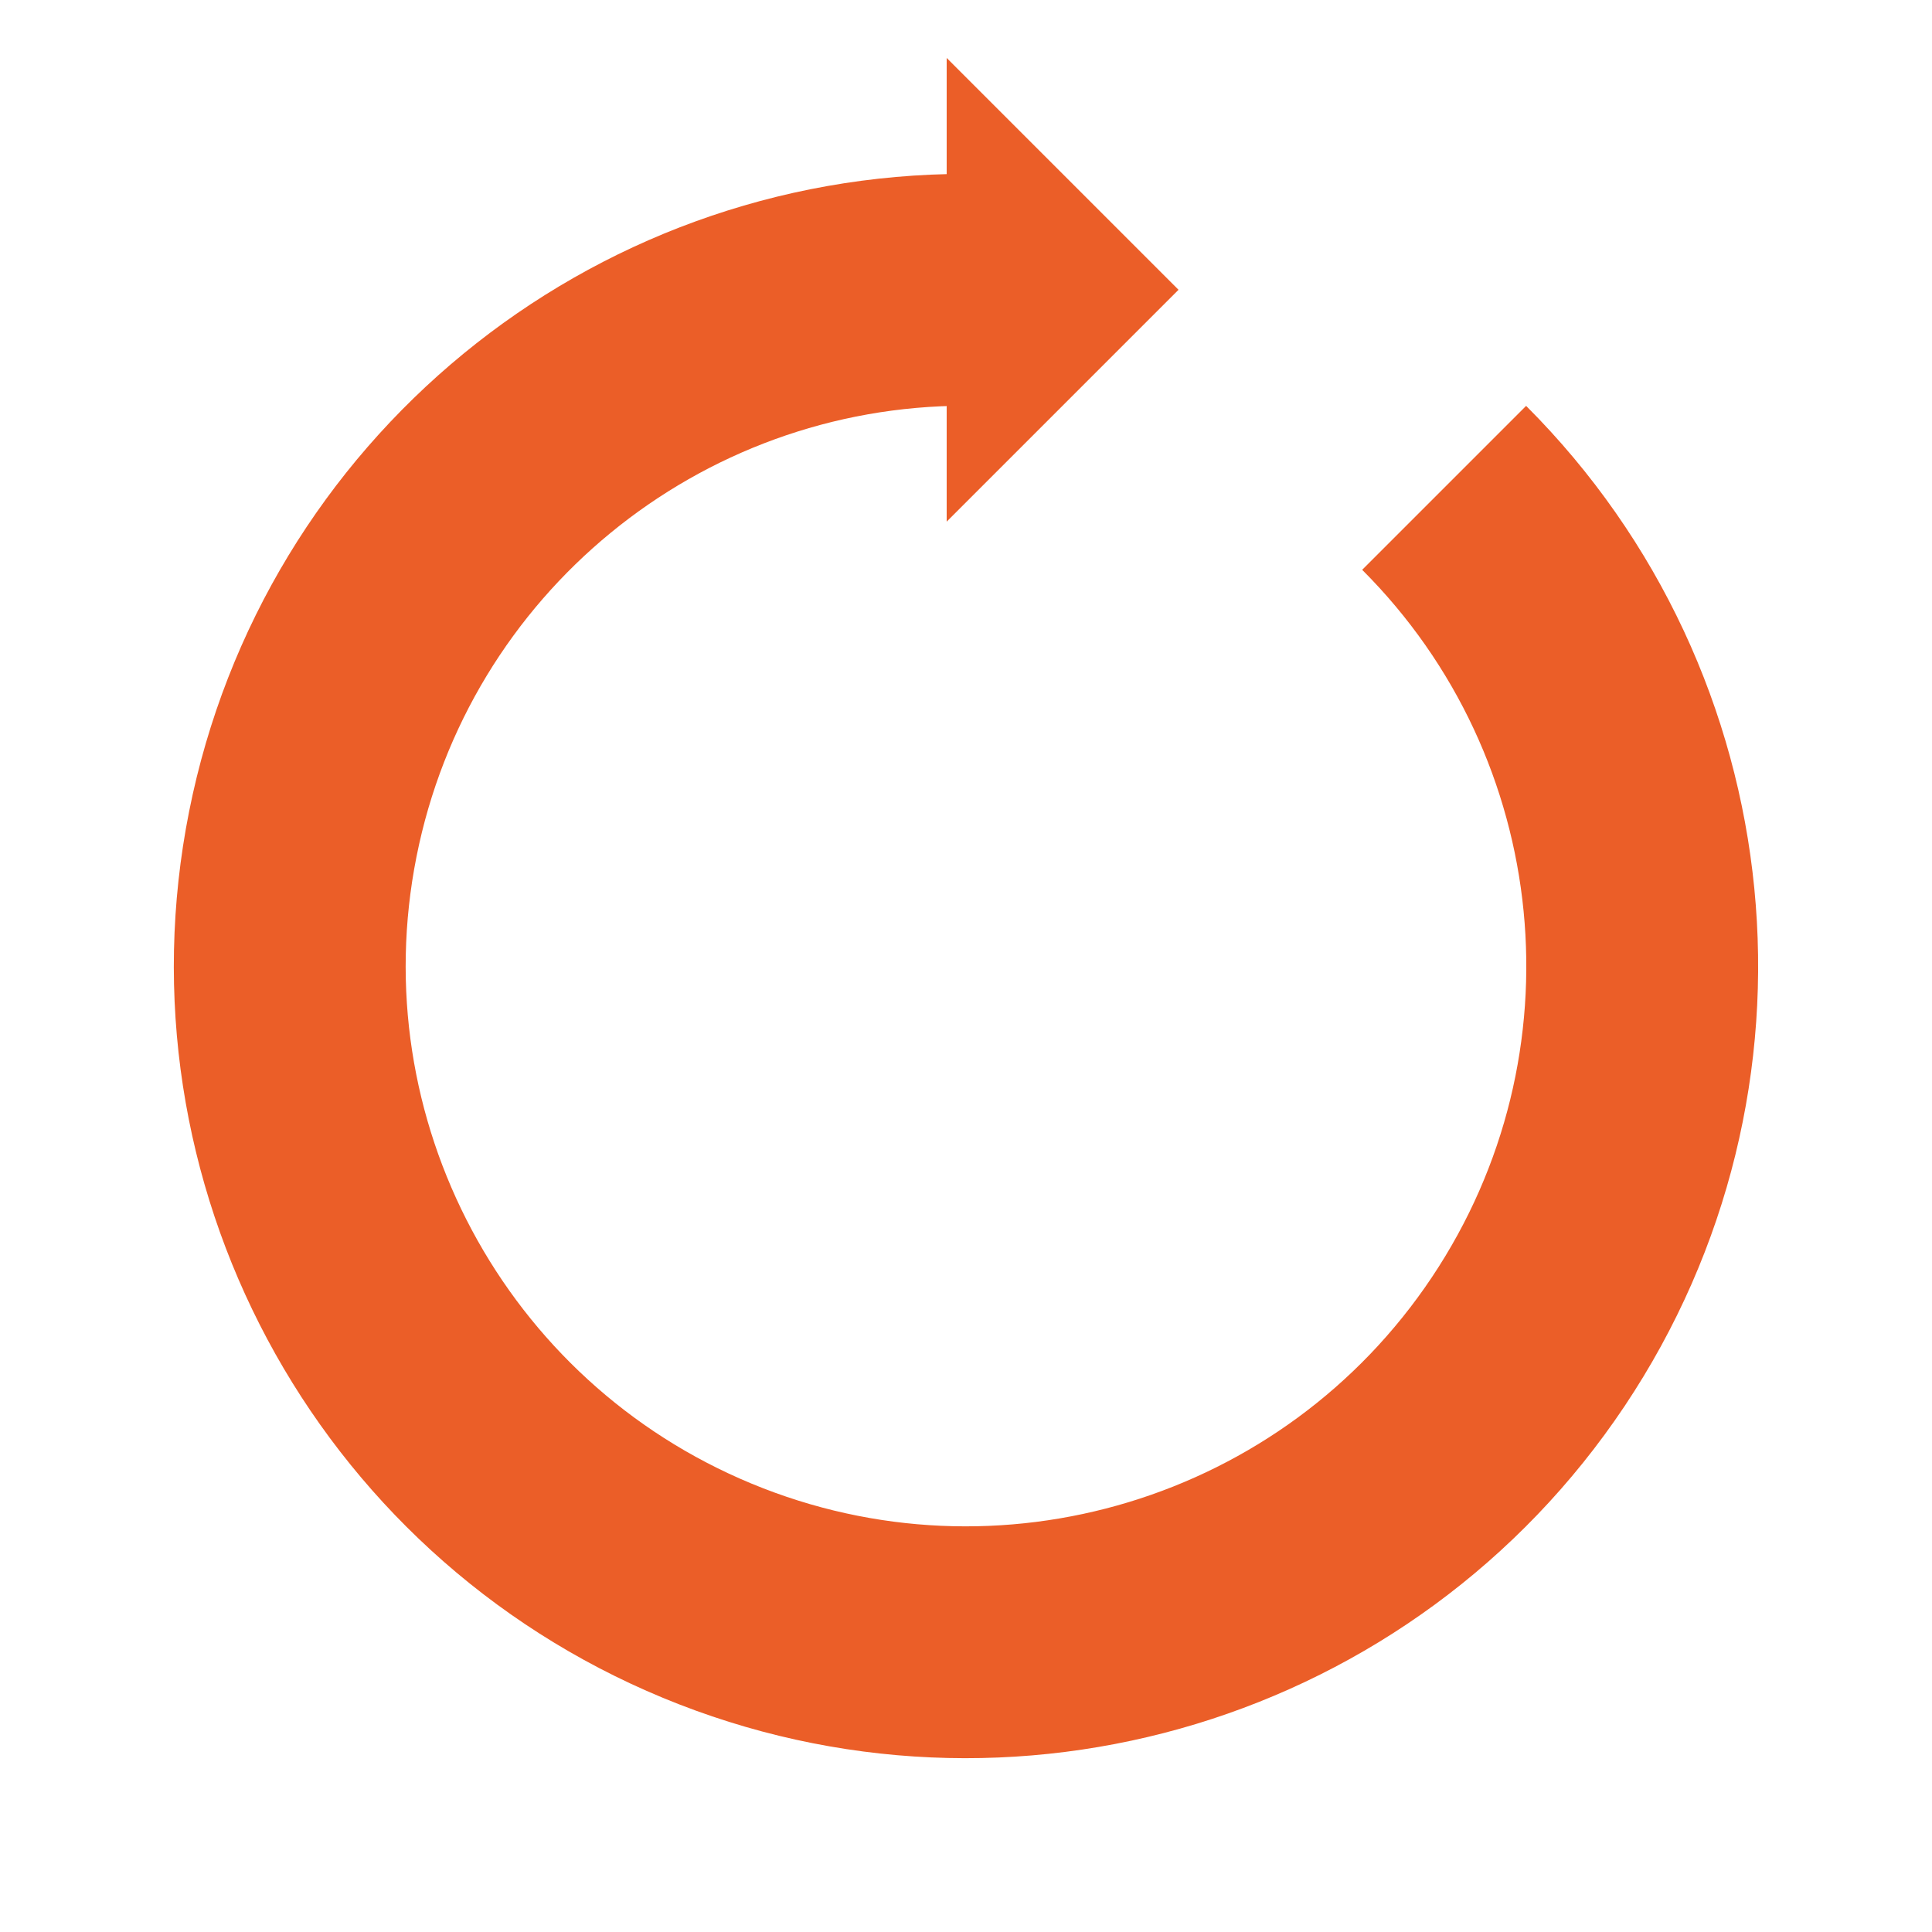
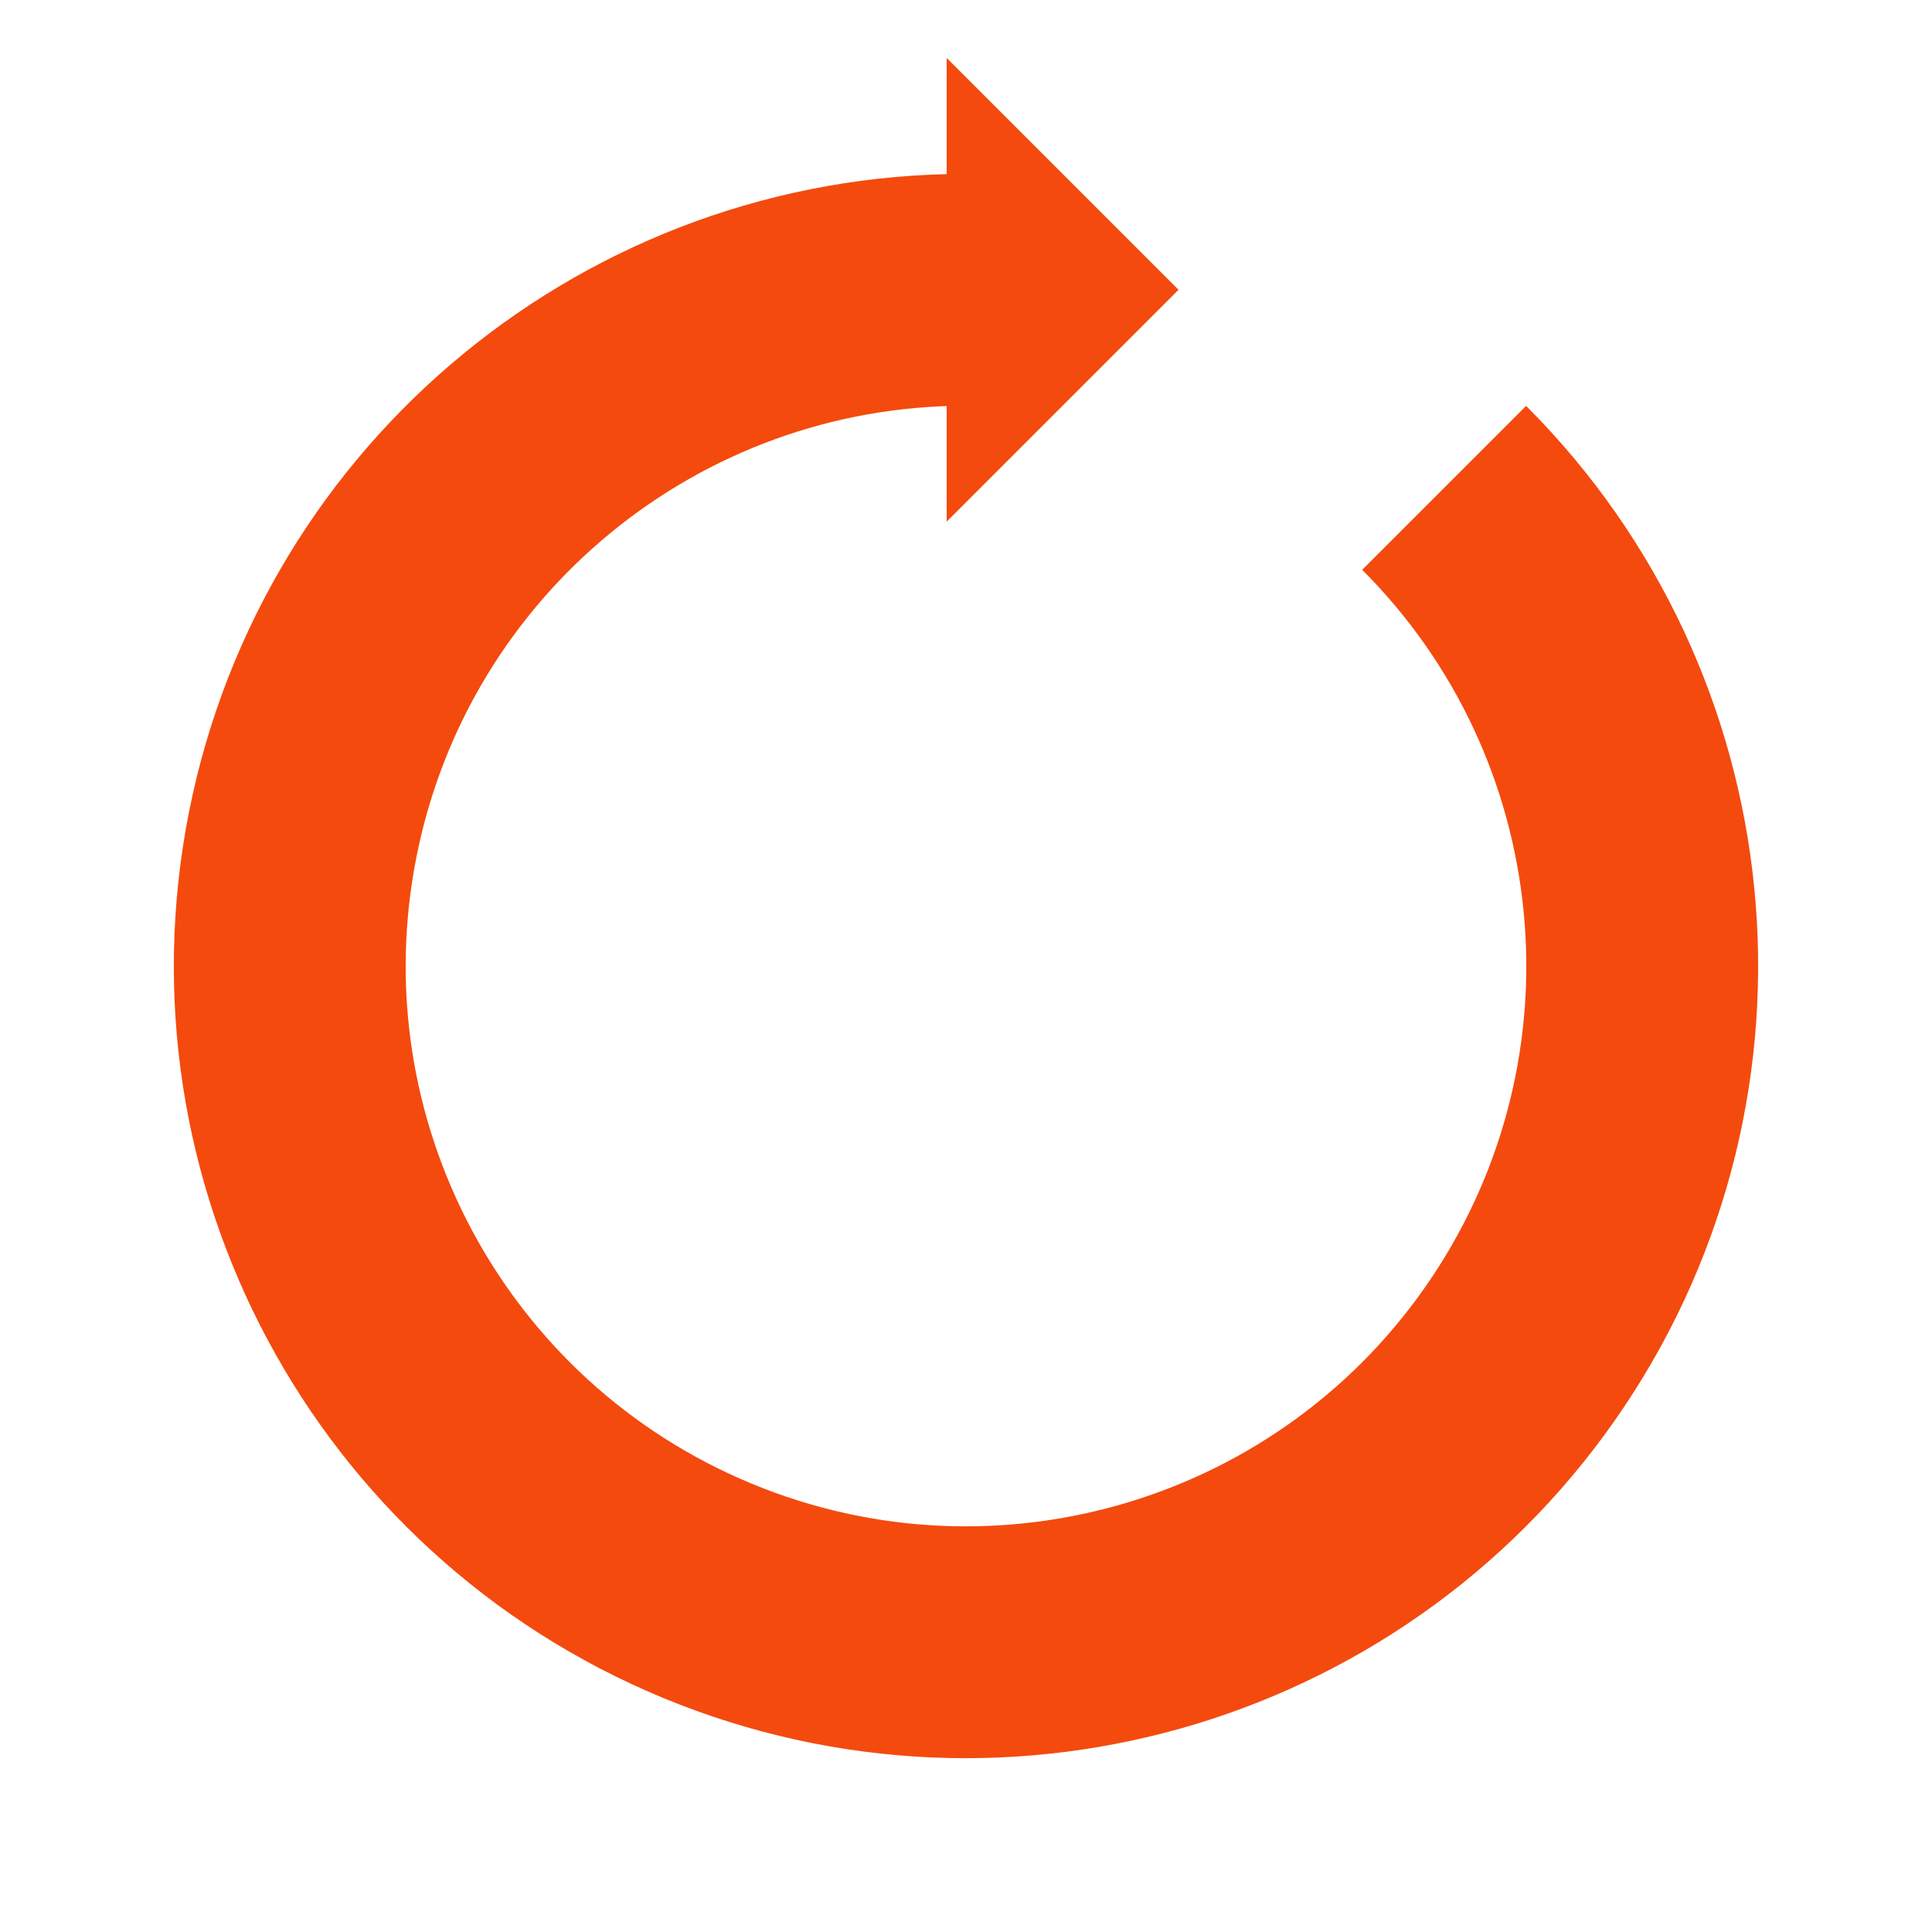
<svg xmlns="http://www.w3.org/2000/svg" style="margin: auto; background: rgb(255, 255, 255); display: block; shape-rendering: auto;" width="14px" height="14px" viewBox="0 0 100 100" preserveAspectRatio="xMidYMid">
  <g>
-     <path d="M50 15A35 35 0 1 0 74.749 25.251" fill="none" stroke="#eb5e28" stroke-width="12" />
-     <path d="M49 3L49 27L61 15L49 3" fill="#eb5e28" />
+     <path d="M50 15A35 35 0 1 0 74.749 25.251" fill="none" stroke="#f44a0e" stroke-width="12" />
+     <path d="M49 3L49 27L61 15L49 3" fill="#f44a0e" />
    <animateTransform attributeName="transform" type="rotate" repeatCount="indefinite" dur="1s" values="0 50 50;360 50 50" keyTimes="0;1" />
  </g>
</svg>
